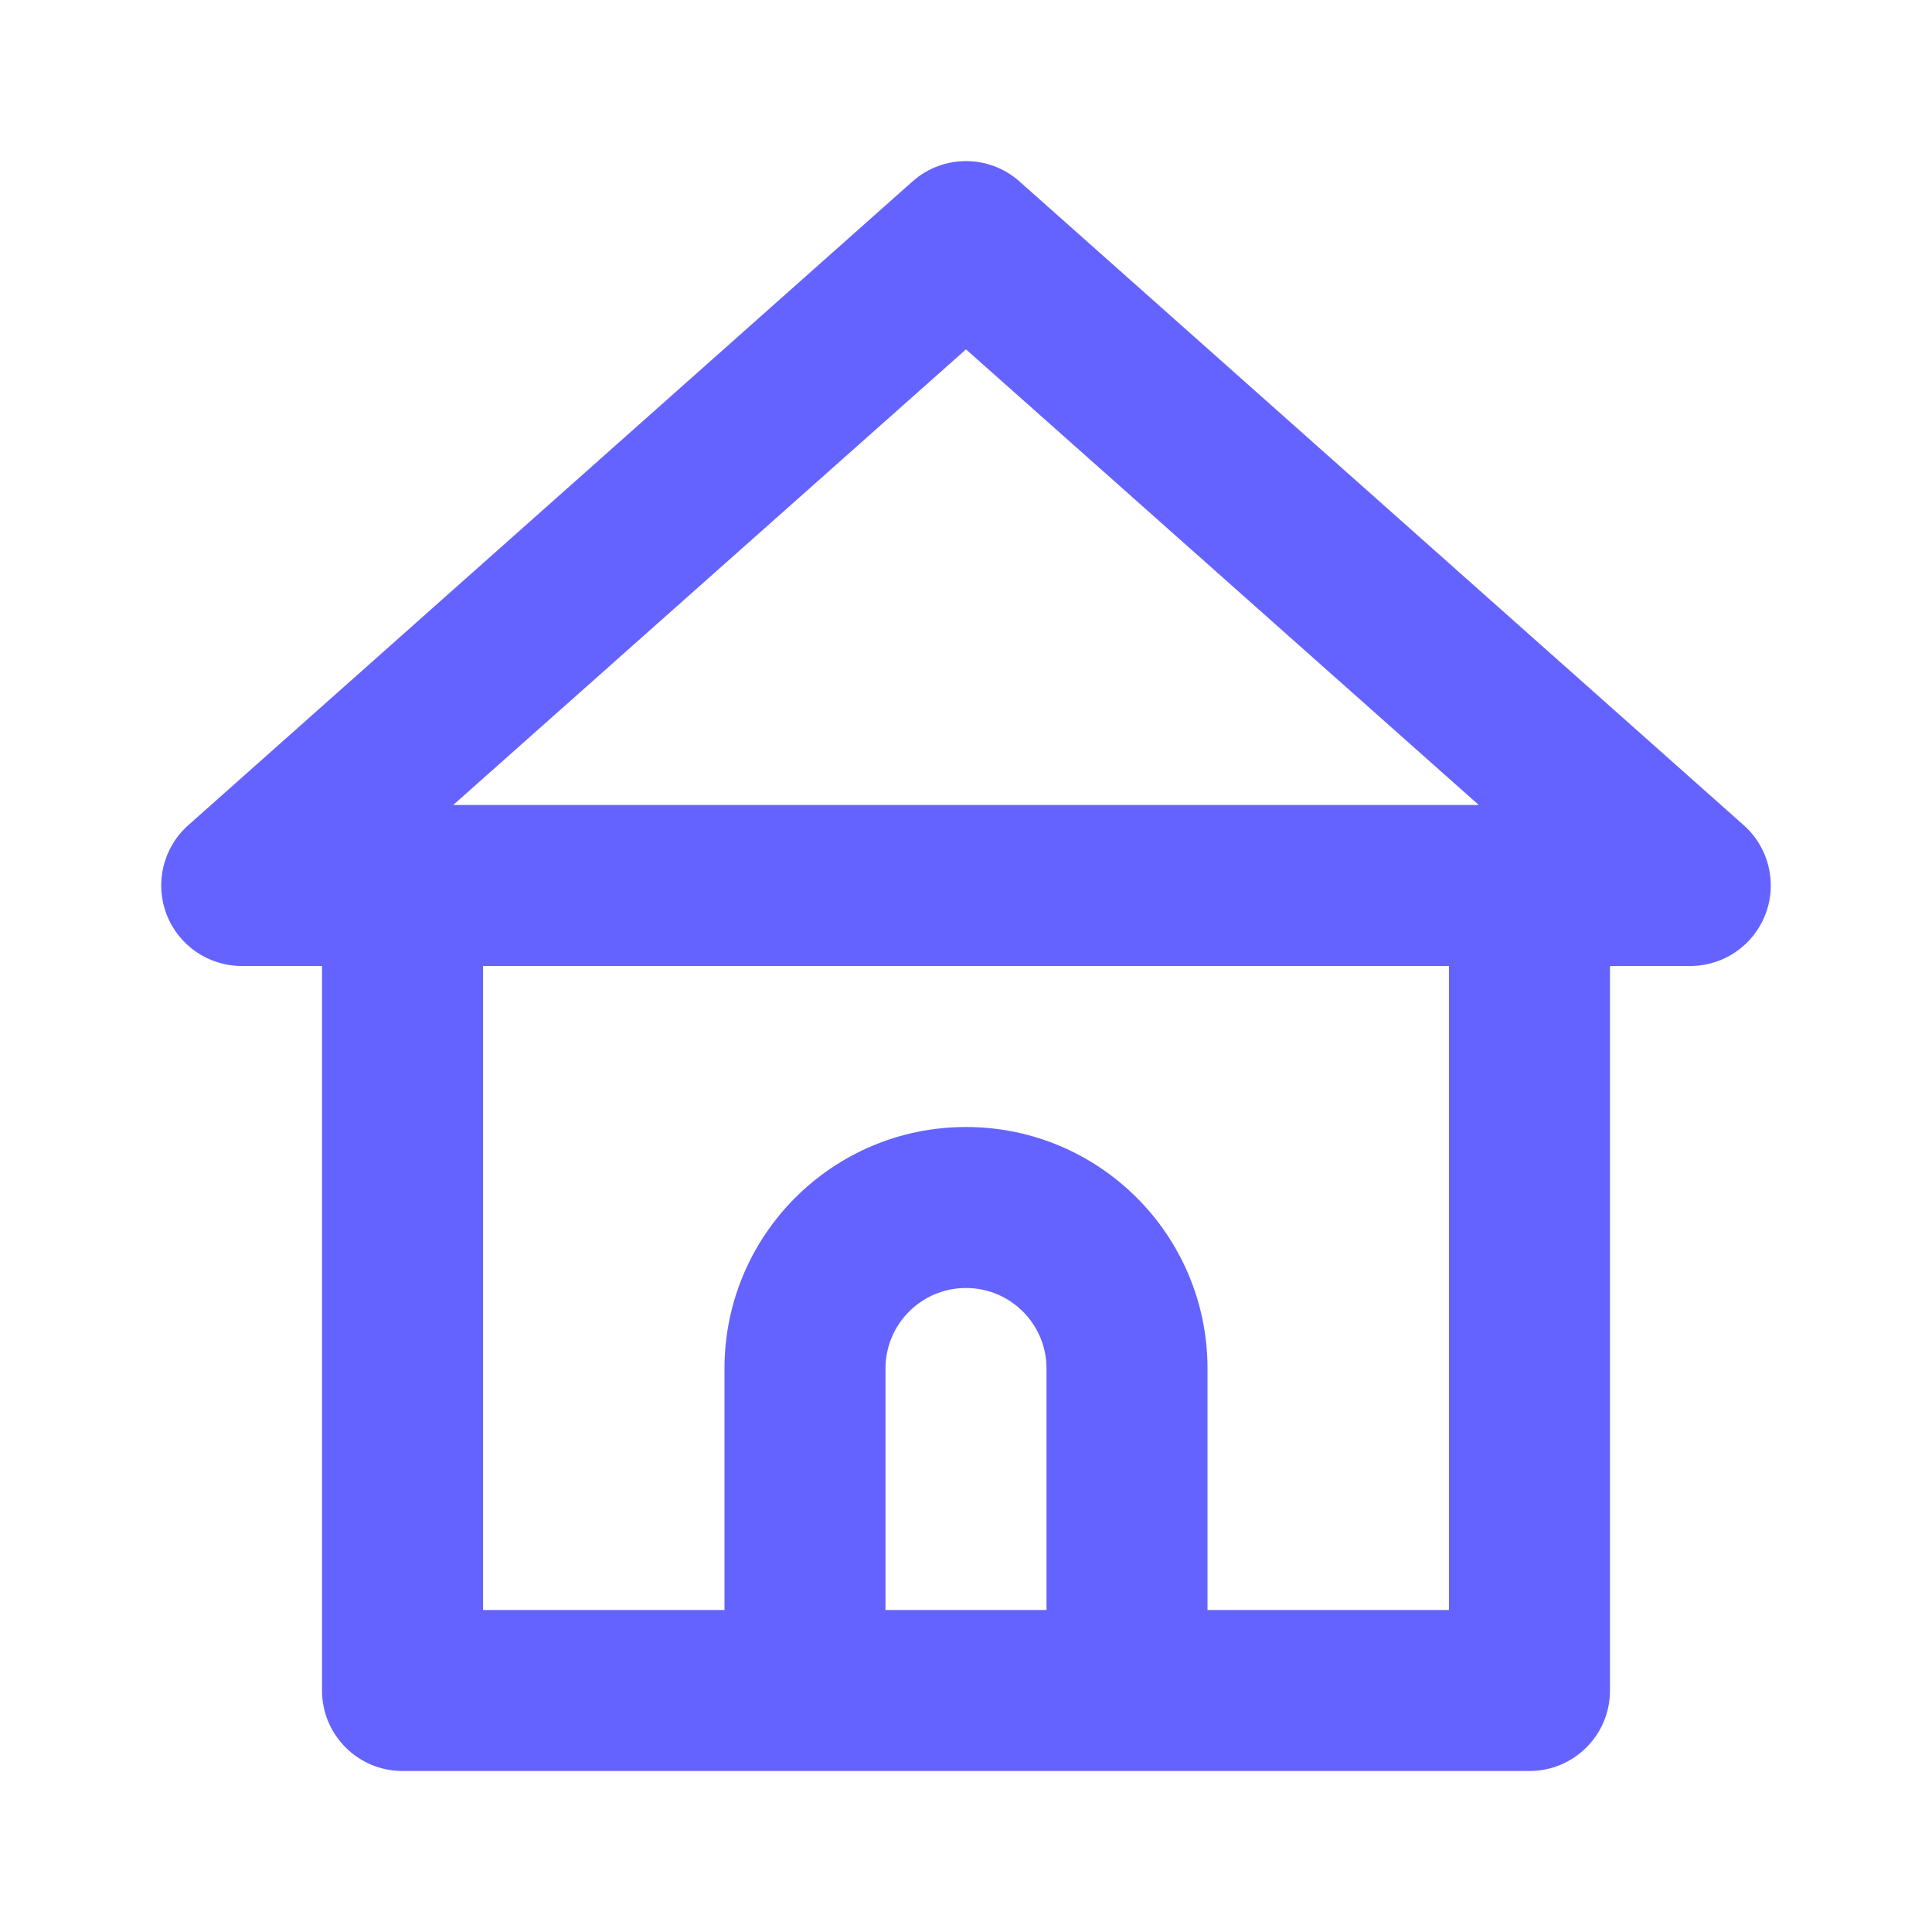
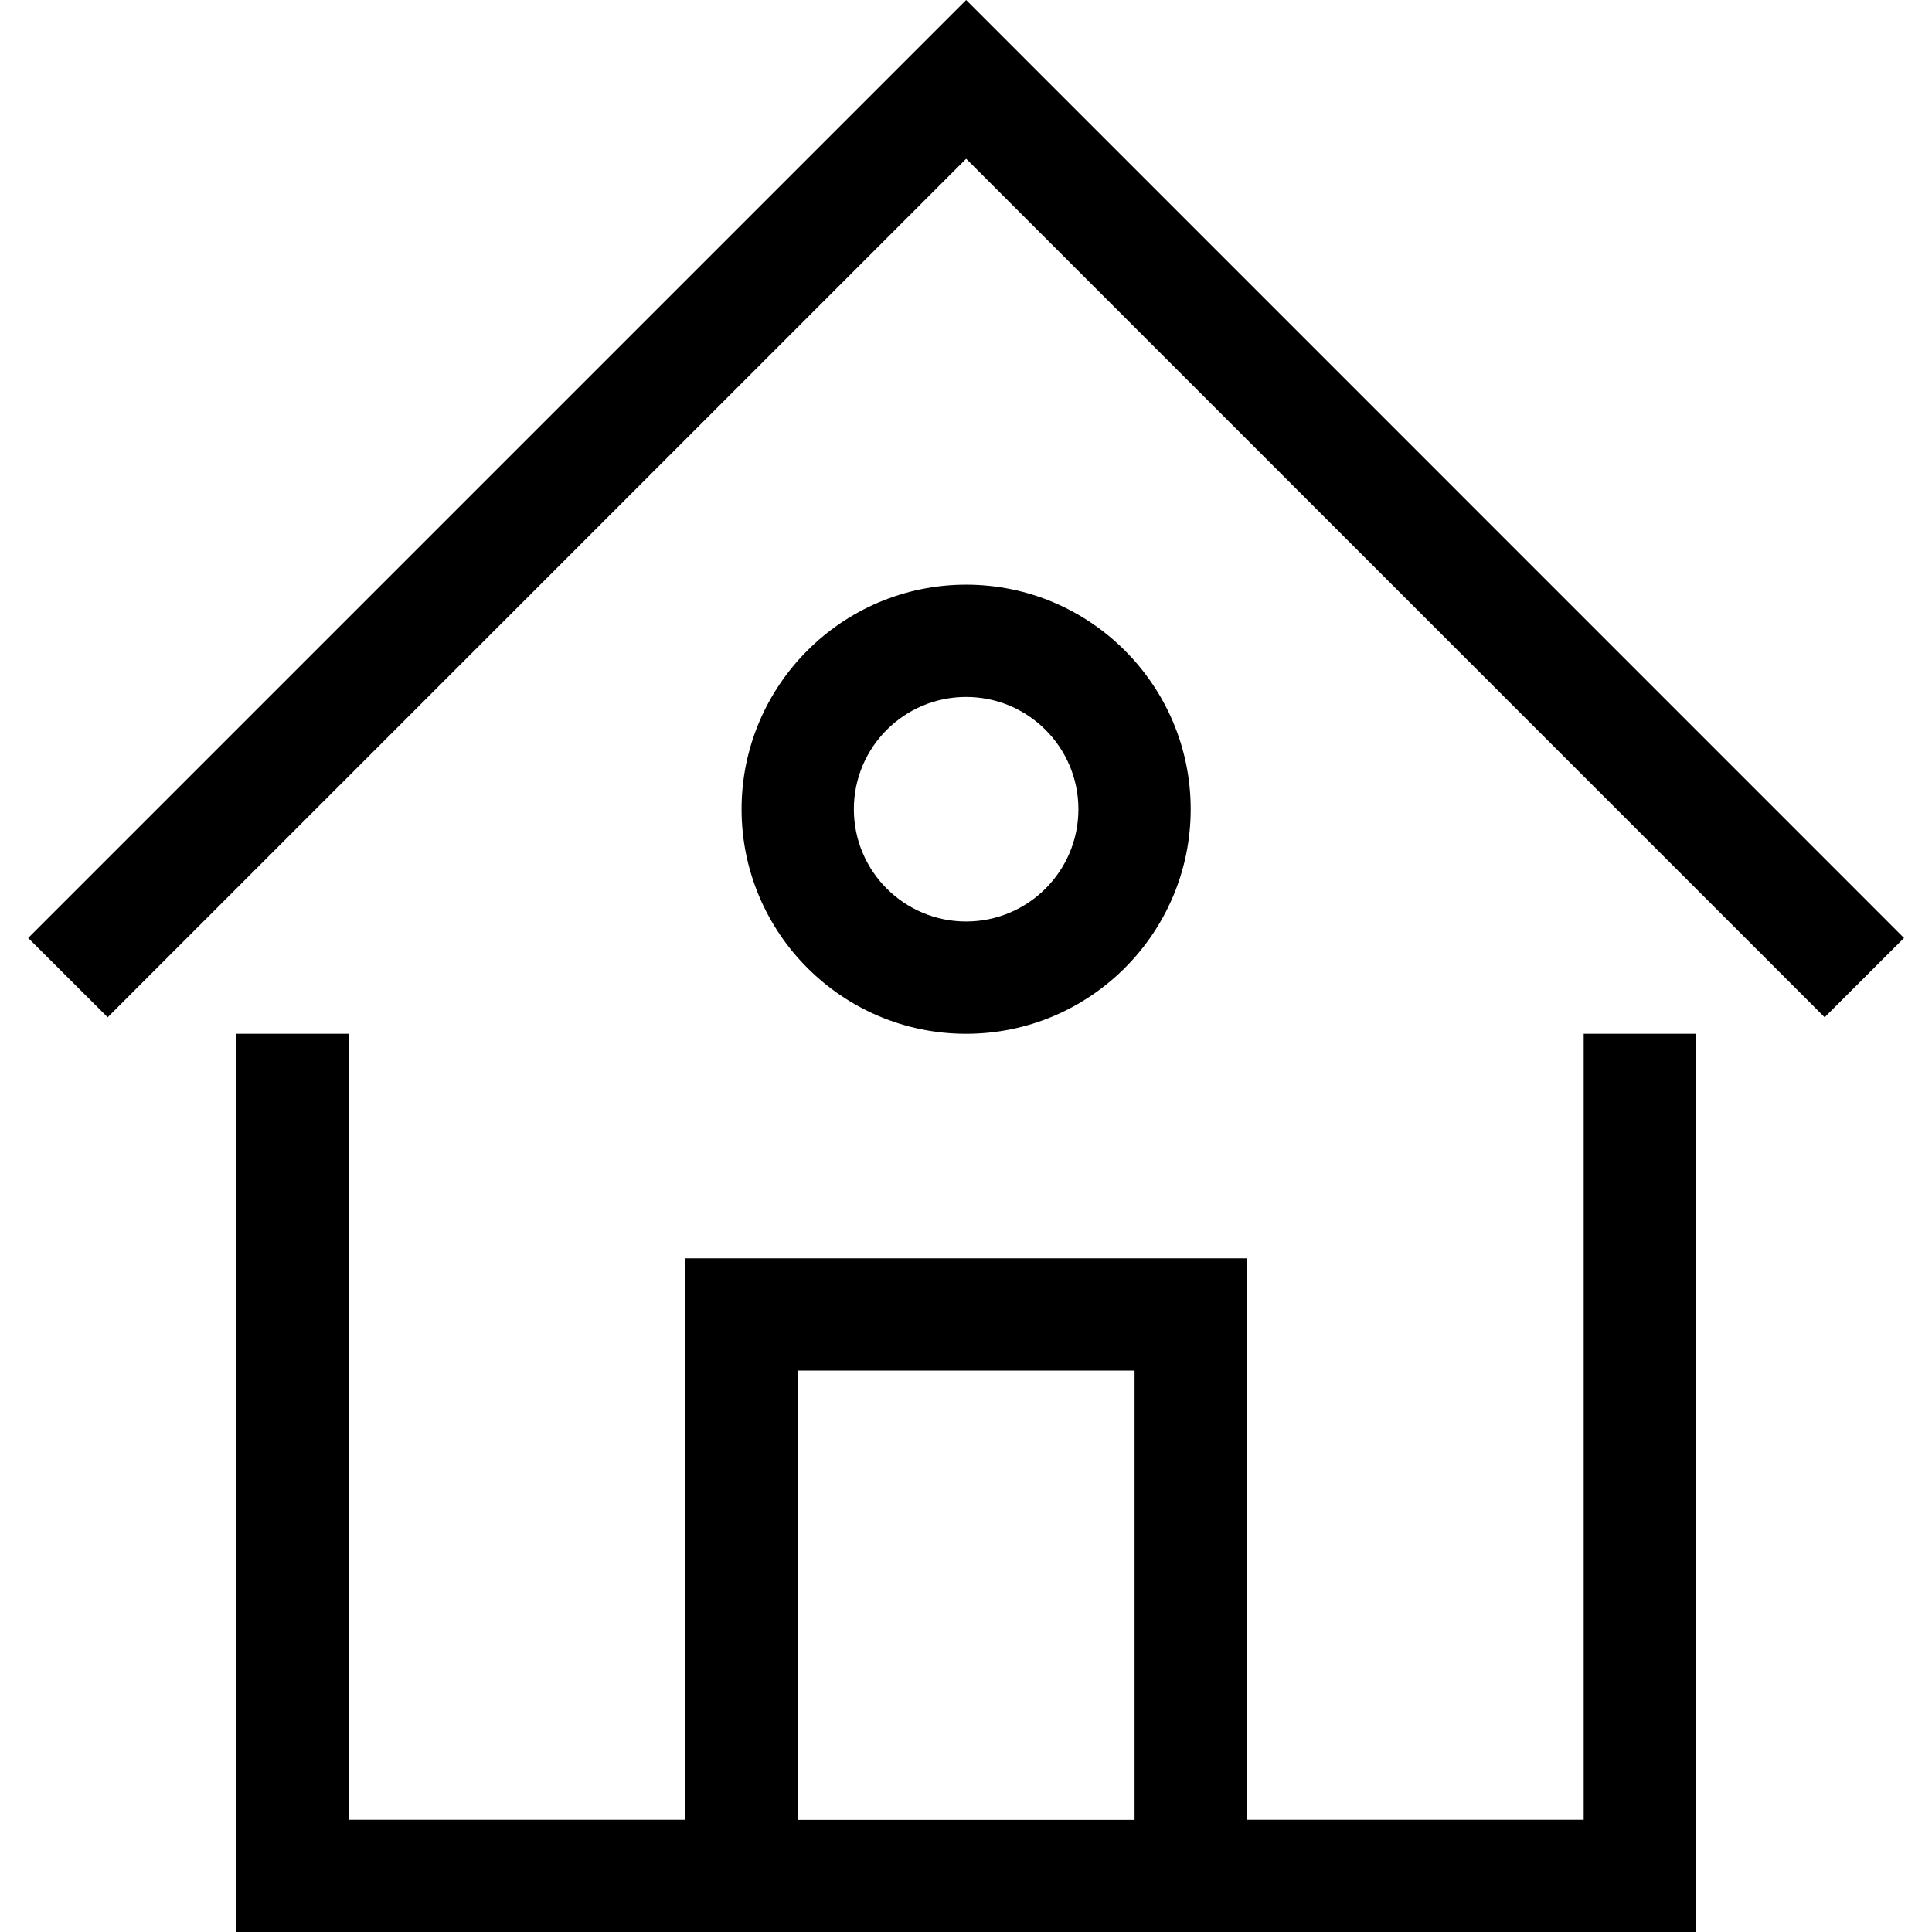
- <svg xmlns="http://www.w3.org/2000/svg" viewBox="0 0 24 24" id="home">
-   <path fill="#6563FF" d="M21.66,10.25l-9-8a1,1,0,0,0-1.32,0l-9,8a1,1,0,0,0-.27,1.11A1,1,0,0,0,3,12H4v9a1,1,0,0,0,1,1H19a1,1,0,0,0,1-1V12h1a1,1,0,0,0,.93-.64A1,1,0,0,0,21.66,10.25ZM13,20H11V17a1,1,0,0,1,2,0Zm5,0H15V17a3,3,0,0,0-6,0v3H6V12H18ZM5.63,10,12,4.34,18.37,10Z" />
+ <svg xmlns="http://www.w3.org/2000/svg" fill="#000000" width="30px" height="30px" viewBox="0 0 1920 1920">
+   <path d="M960.16 0 28 932.16l79 78.777 853.16-853.16 853.16 853.16 78.889-78.777L960.16 0Zm613.693 1027.34v781.078h-334.86v-557.913h-557.8v557.912H346.445V1027.34H234.751V1920h1450.684v-892.66h-111.582Zm-446.33 334.748v446.441H792.775v-446.441h334.748ZM960.127 692.604c61.593 0 111.582 49.989 111.582 111.582 0 61.594-49.989 111.583-111.582 111.583-61.594 0-111.583-49.99-111.583-111.583 0-61.593 49.99-111.582 111.583-111.582Zm223.165 111.582c0-123.075-100.09-223.165-223.165-223.165-123.076 0-223.165 100.09-223.165 223.165 0 123.076 100.09 223.165 223.165 223.165 123.075 0 223.165-100.09 223.165-223.165" fillRule="evenodd" />
</svg>
